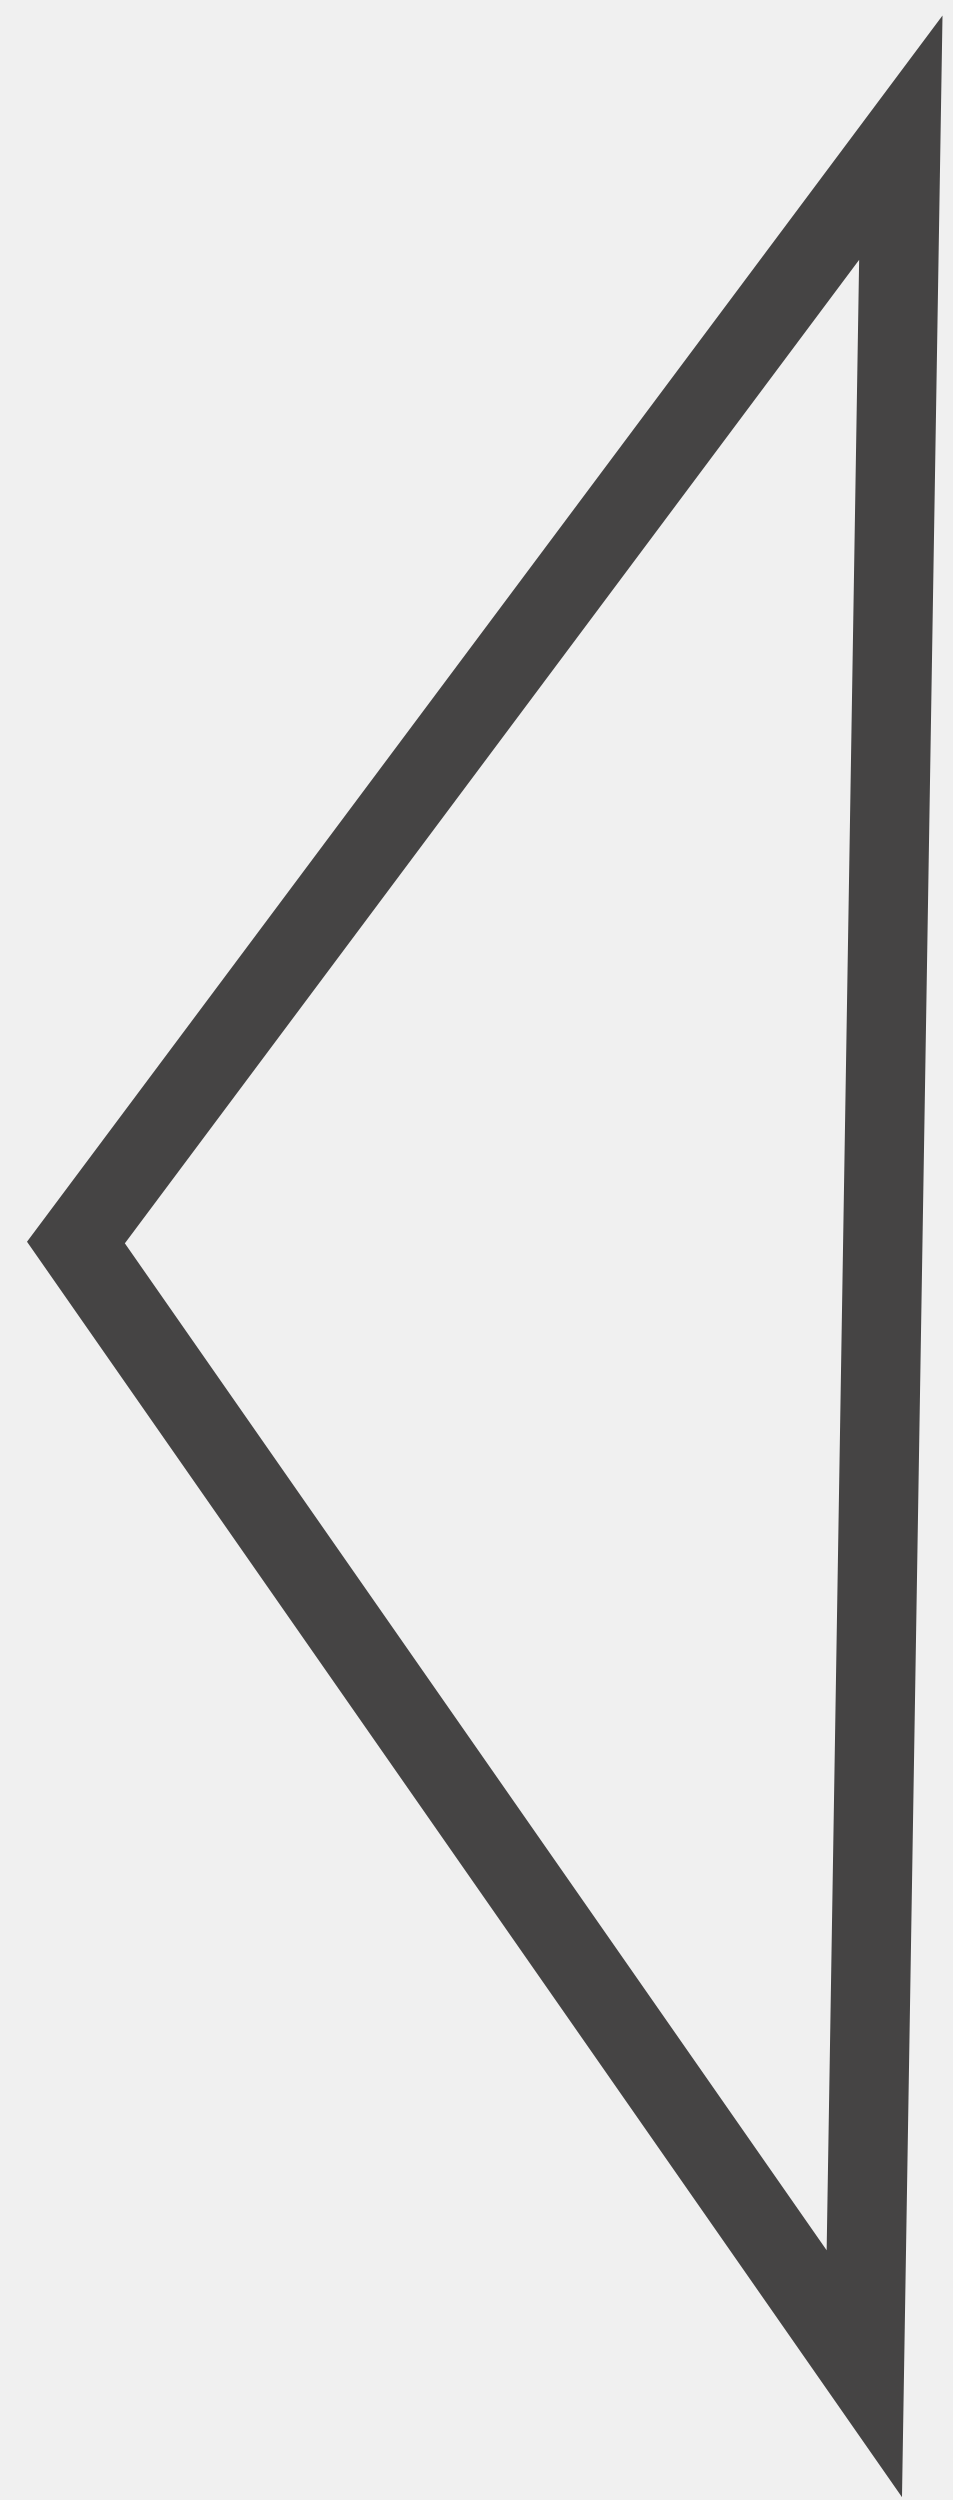
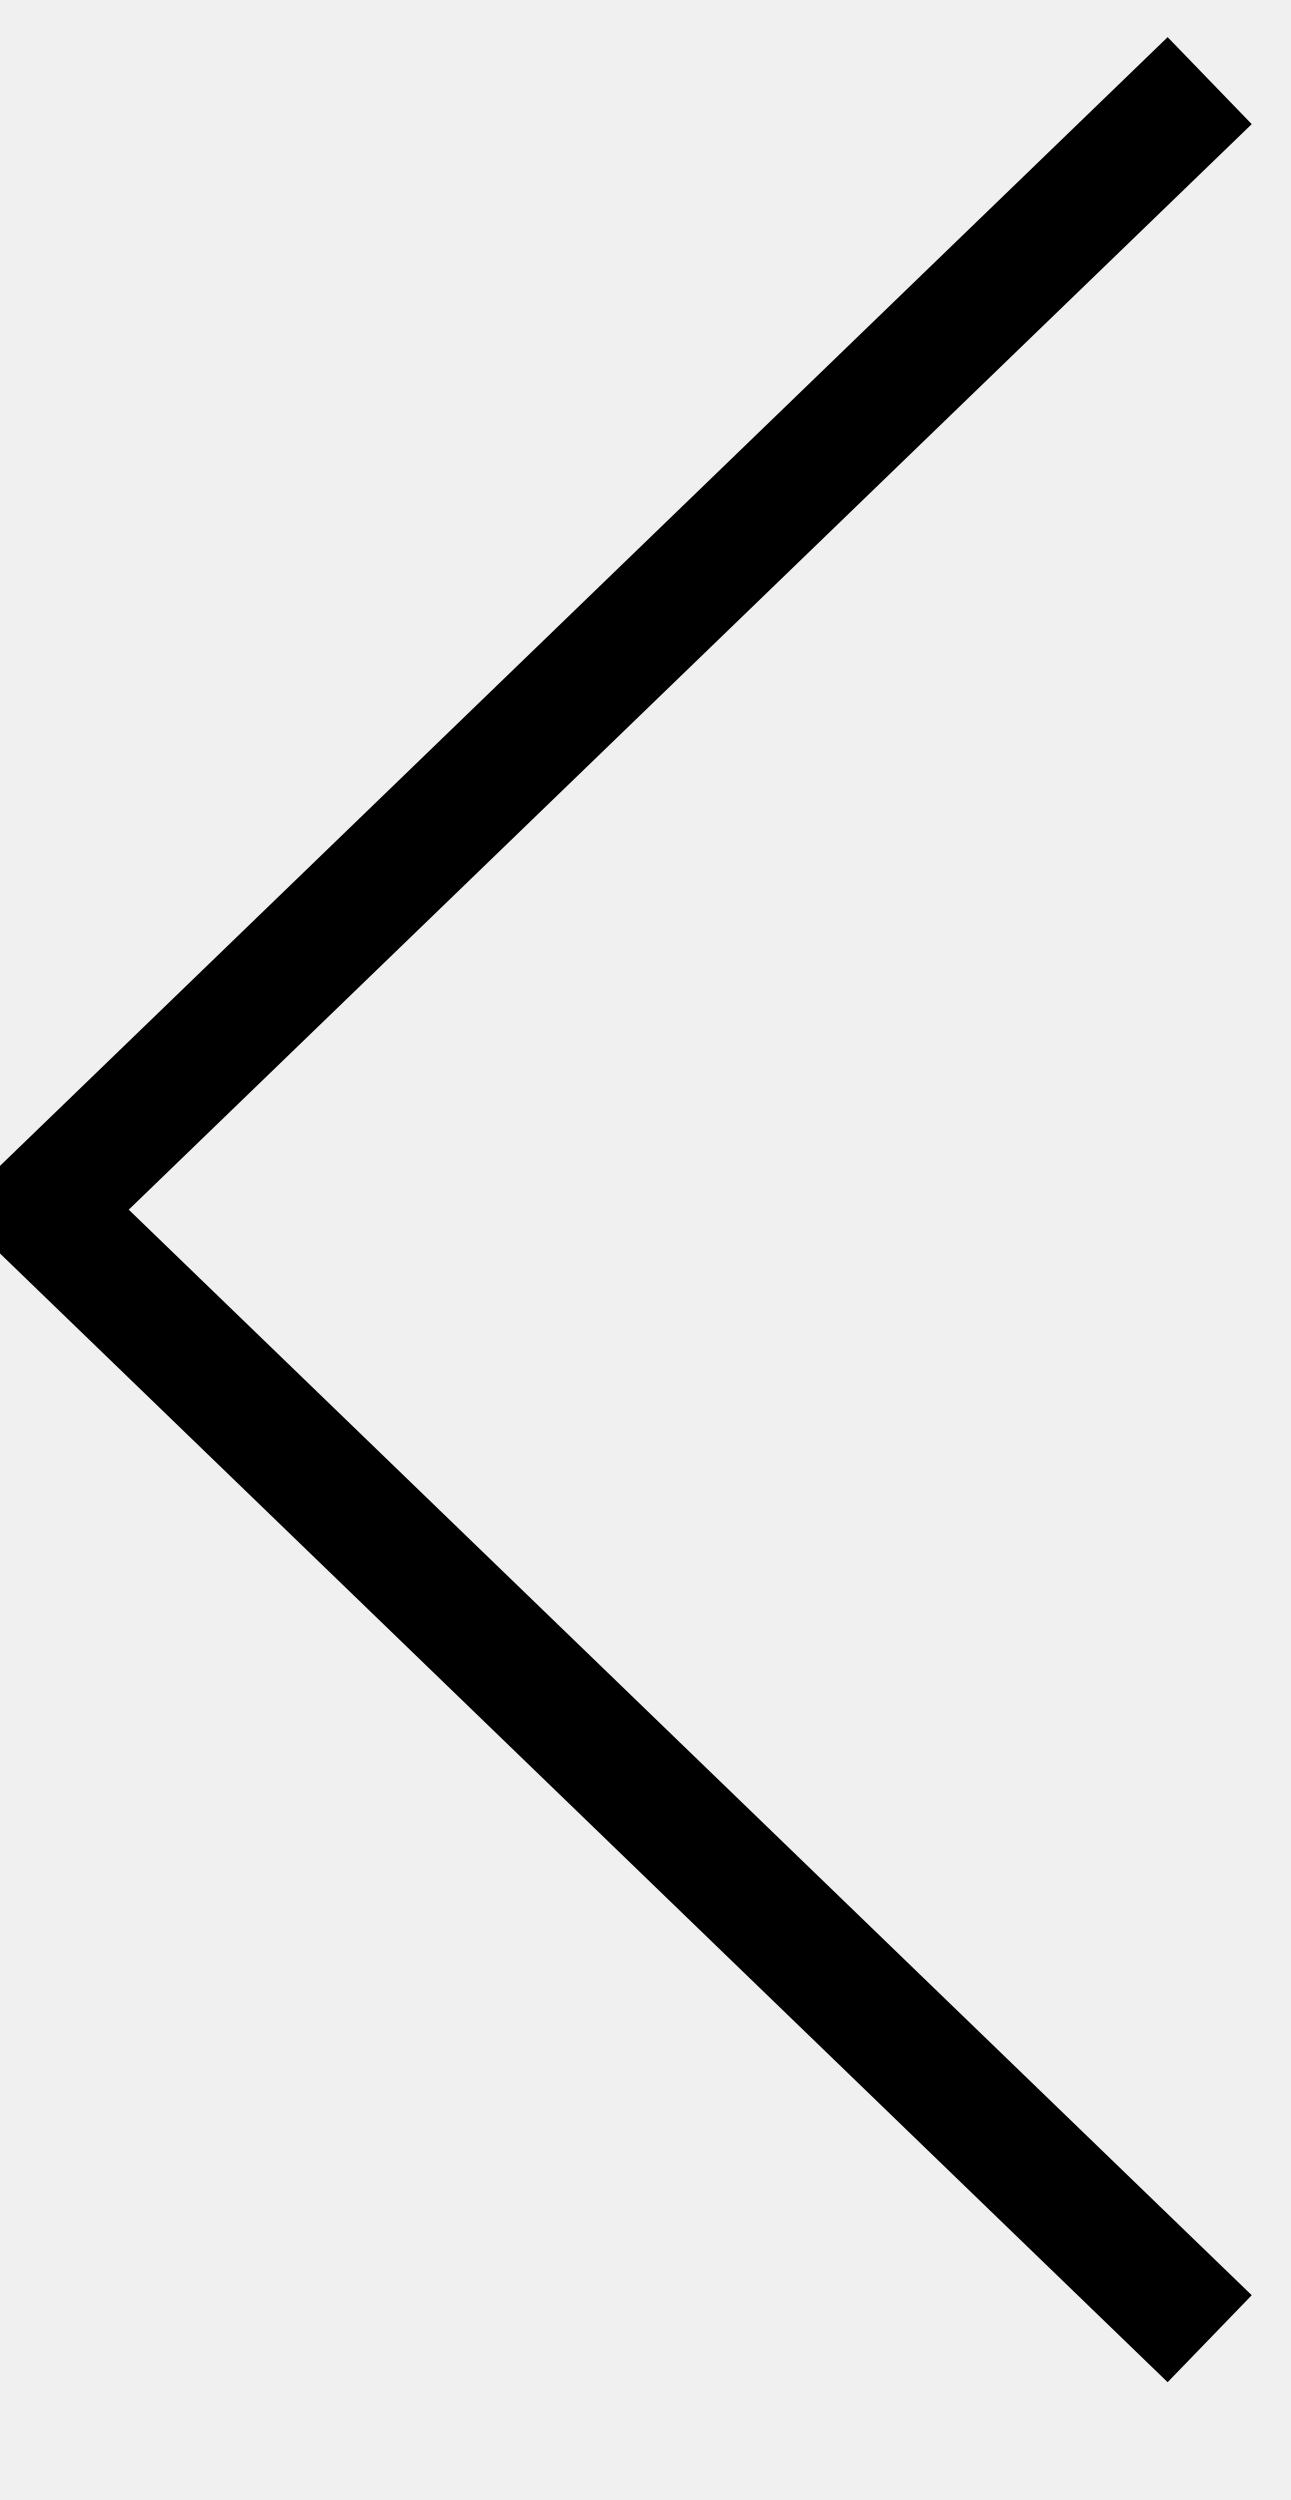
- <svg xmlns="http://www.w3.org/2000/svg" width="96" height="252" viewBox="0 0 96 252" fill="none">
-   <path d="M87.123 239.271L7.653 125.247L90.803 13.878L87.123 239.271Z" stroke="#454444" stroke-width="8" />
+ <svg xmlns="http://www.w3.org/2000/svg" width="32" height="62" viewBox="0 0 32 62" fill="none">
+   <g clip-path="url(#clip0)">
+     <path d="M0 31L30 2" stroke="black" stroke-width="3" />
+     <path d="M0 29L30 58" stroke="black" stroke-width="3" />
+   </g>
+   <defs>
+     <clipPath id="clip0">
+       <rect width="32" height="62" fill="white" />
+     </clipPath>
+   </defs>
</svg>
